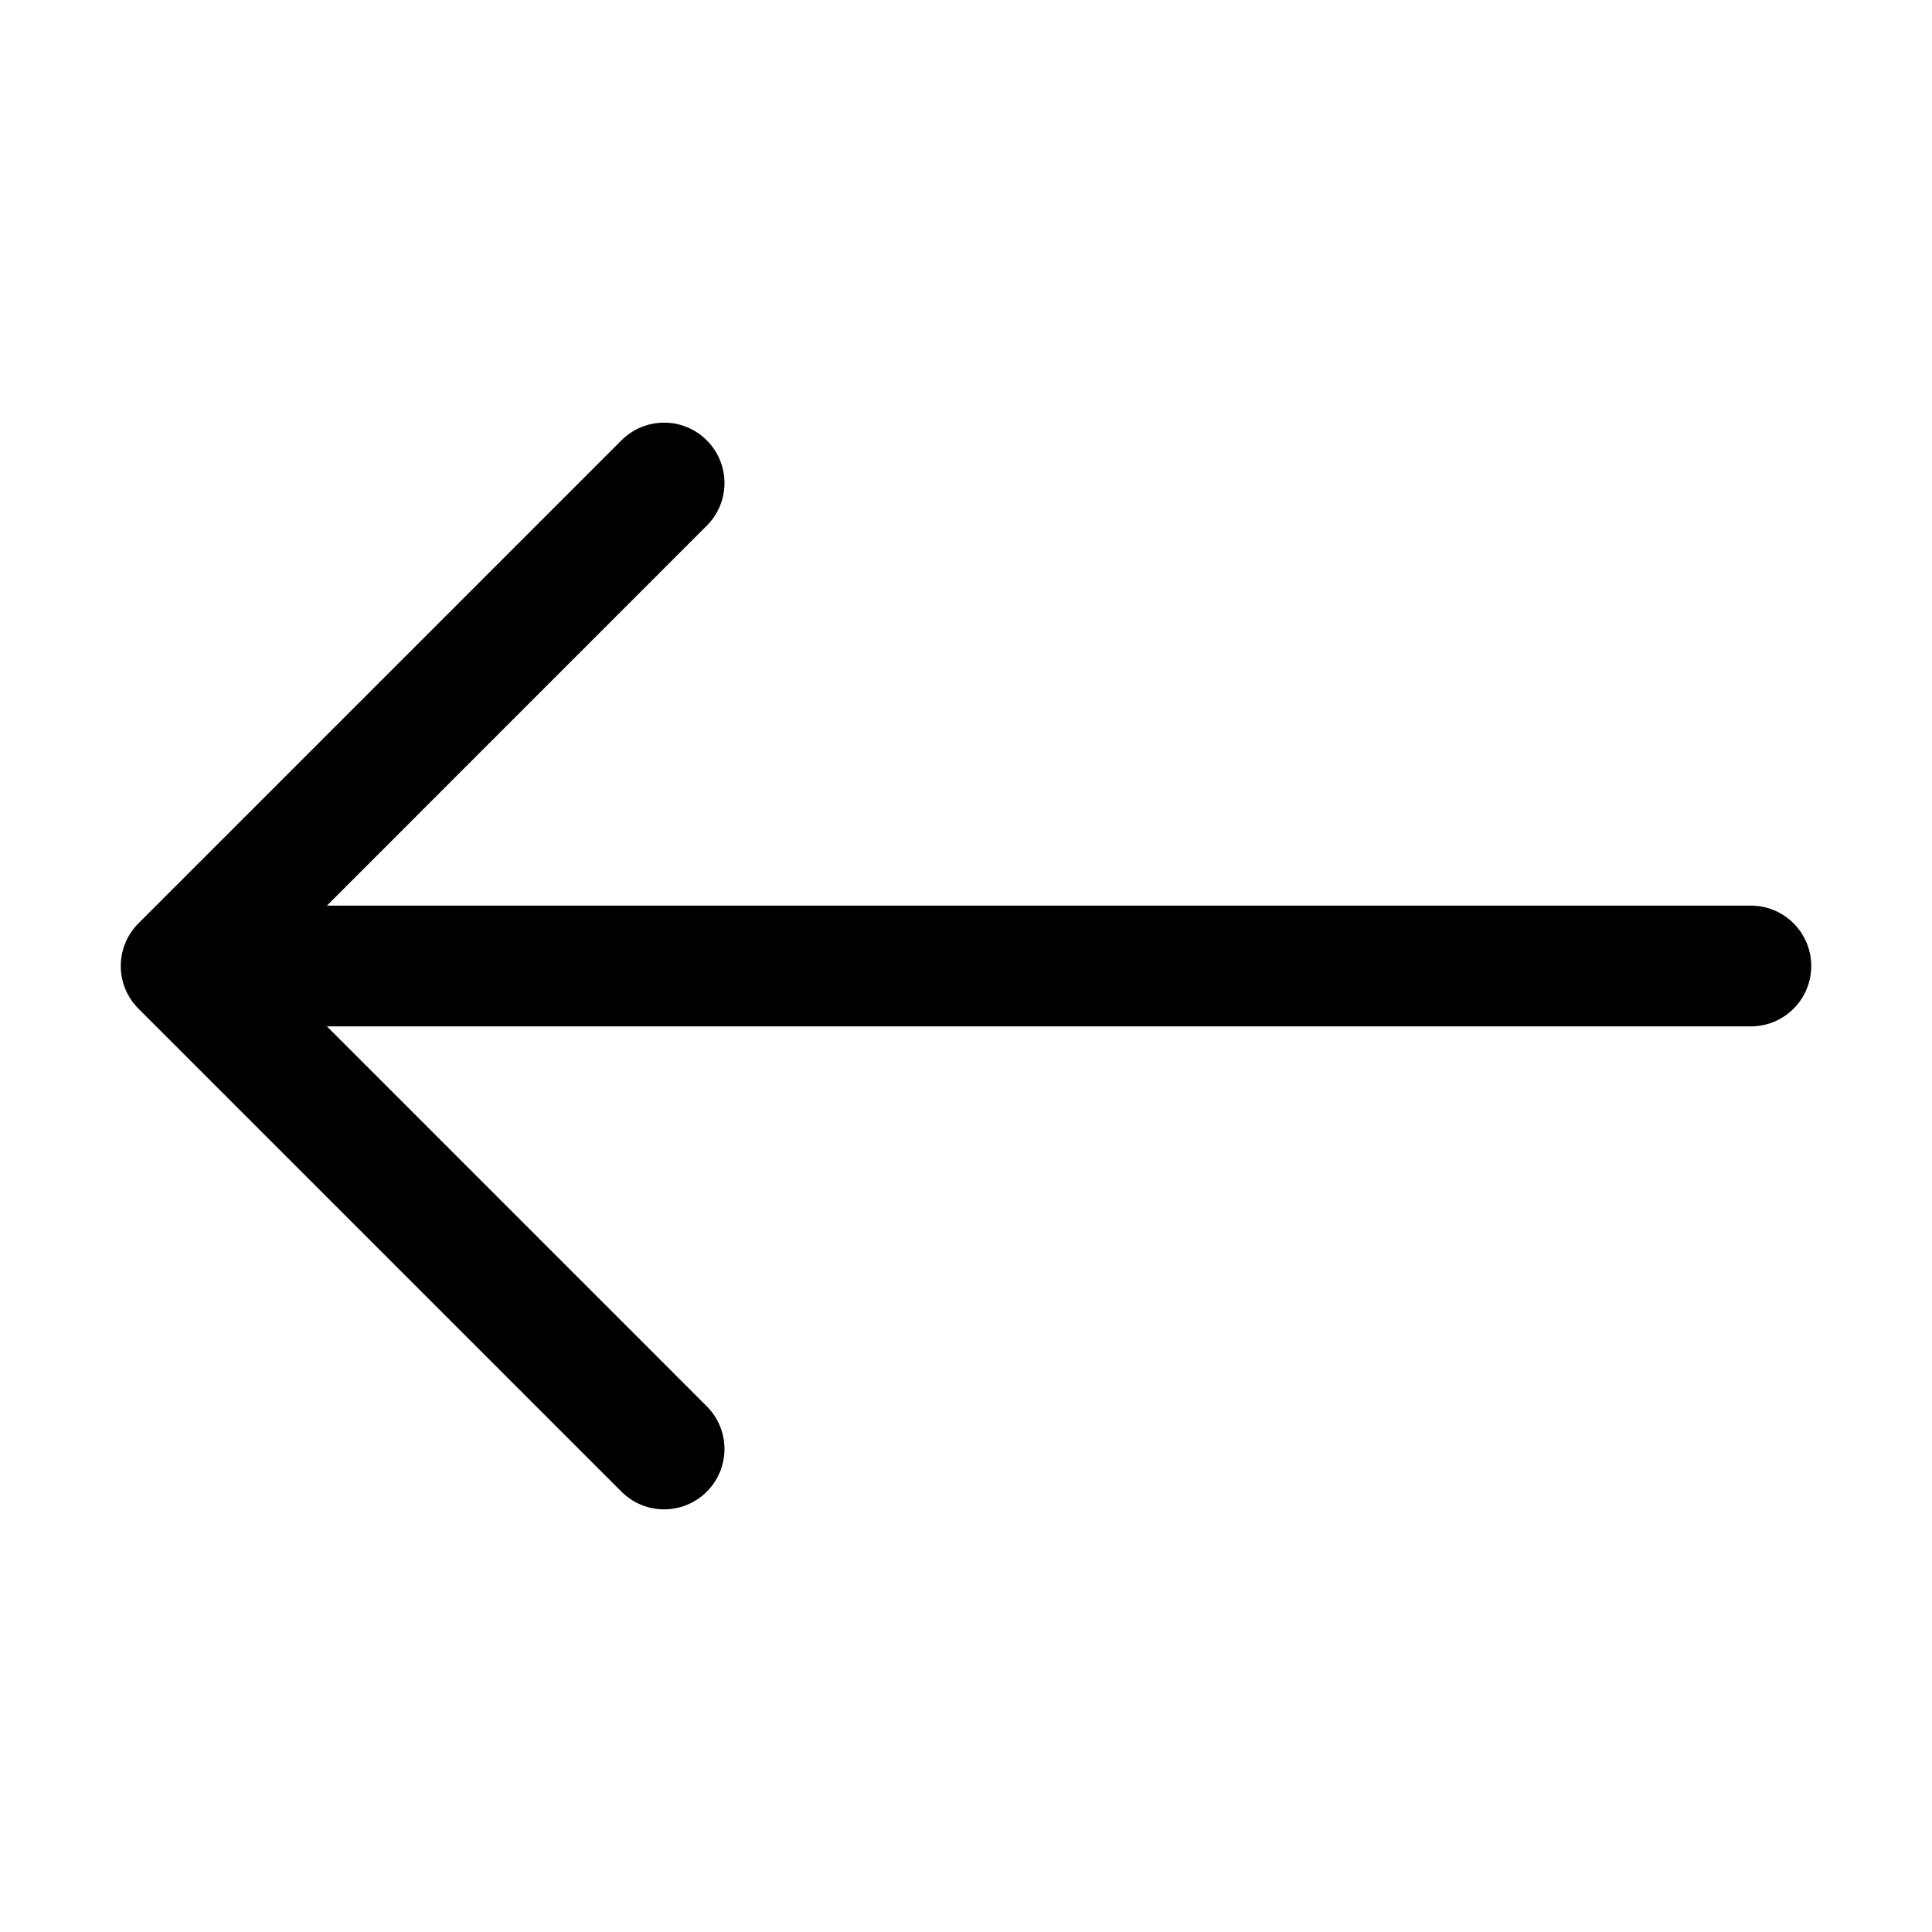
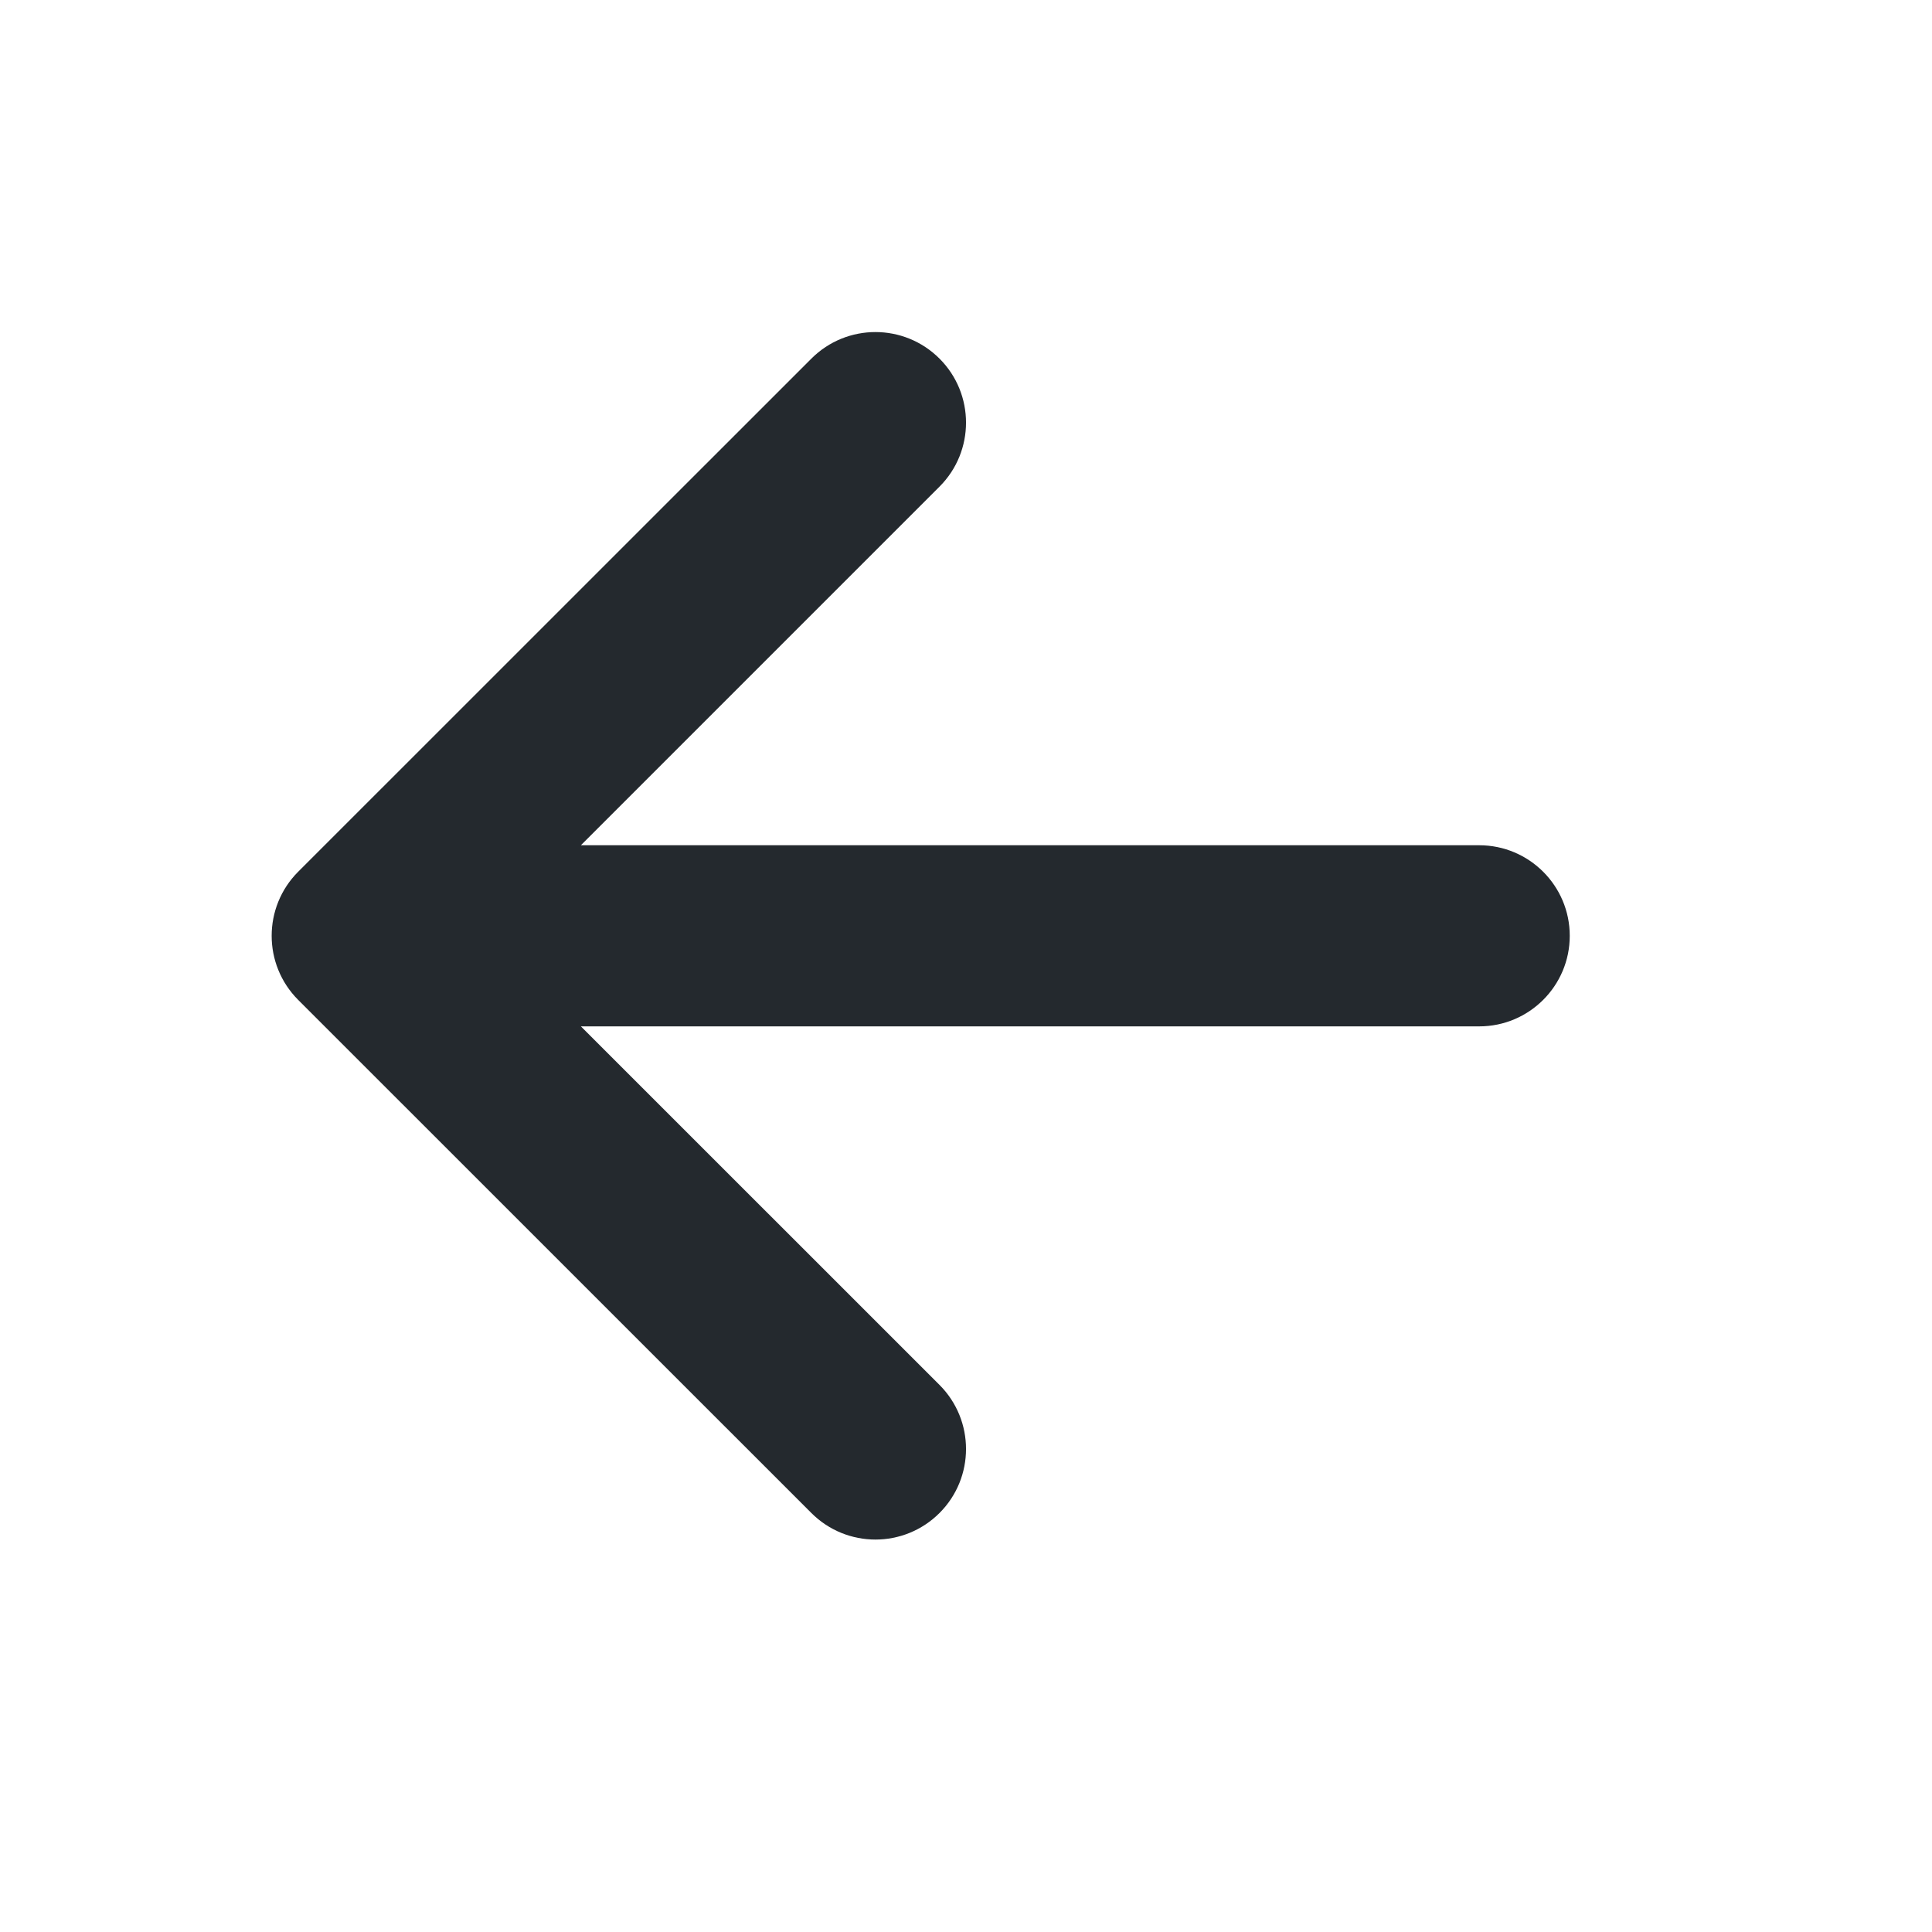
<svg xmlns="http://www.w3.org/2000/svg" width="24" height="24" viewBox="0 0 24 24" fill="none">
-   <path fill-rule="evenodd" clip-rule="evenodd" d="M22.5 12C22.5 11.586 22.164 11.25 21.75 11.25H4.061L8.78 6.53C9.073 6.237 9.073 5.763 8.78 5.47C8.487 5.177 8.013 5.177 7.72 5.47L1.72 11.47C1.427 11.763 1.427 12.237 1.72 12.53L7.72 18.53C8.013 18.823 8.487 18.823 8.78 18.53C9.073 18.237 9.073 17.763 8.78 17.47L4.061 12.75H21.75C22.164 12.75 22.5 12.414 22.5 12Z" fill="black" />
+   <path fill-rule="evenodd" clip-rule="evenodd" d="M11.671 18.795C11.231 19.235 10.519 19.235 10.079 18.795L3.704 12.421C3.265 11.981 3.265 11.269 3.704 10.829L10.079 4.455C10.519 4.015 11.231 4.015 11.671 4.455C12.11 4.894 12.11 5.606 11.671 6.045L7.216 10.5H18.375C18.996 10.5 19.5 11.004 19.5 11.625C19.5 12.246 18.996 12.75 18.375 12.75H7.216L11.671 17.204C12.11 17.644 12.11 18.356 11.671 18.795Z" fill="#24292E" />
</svg>
